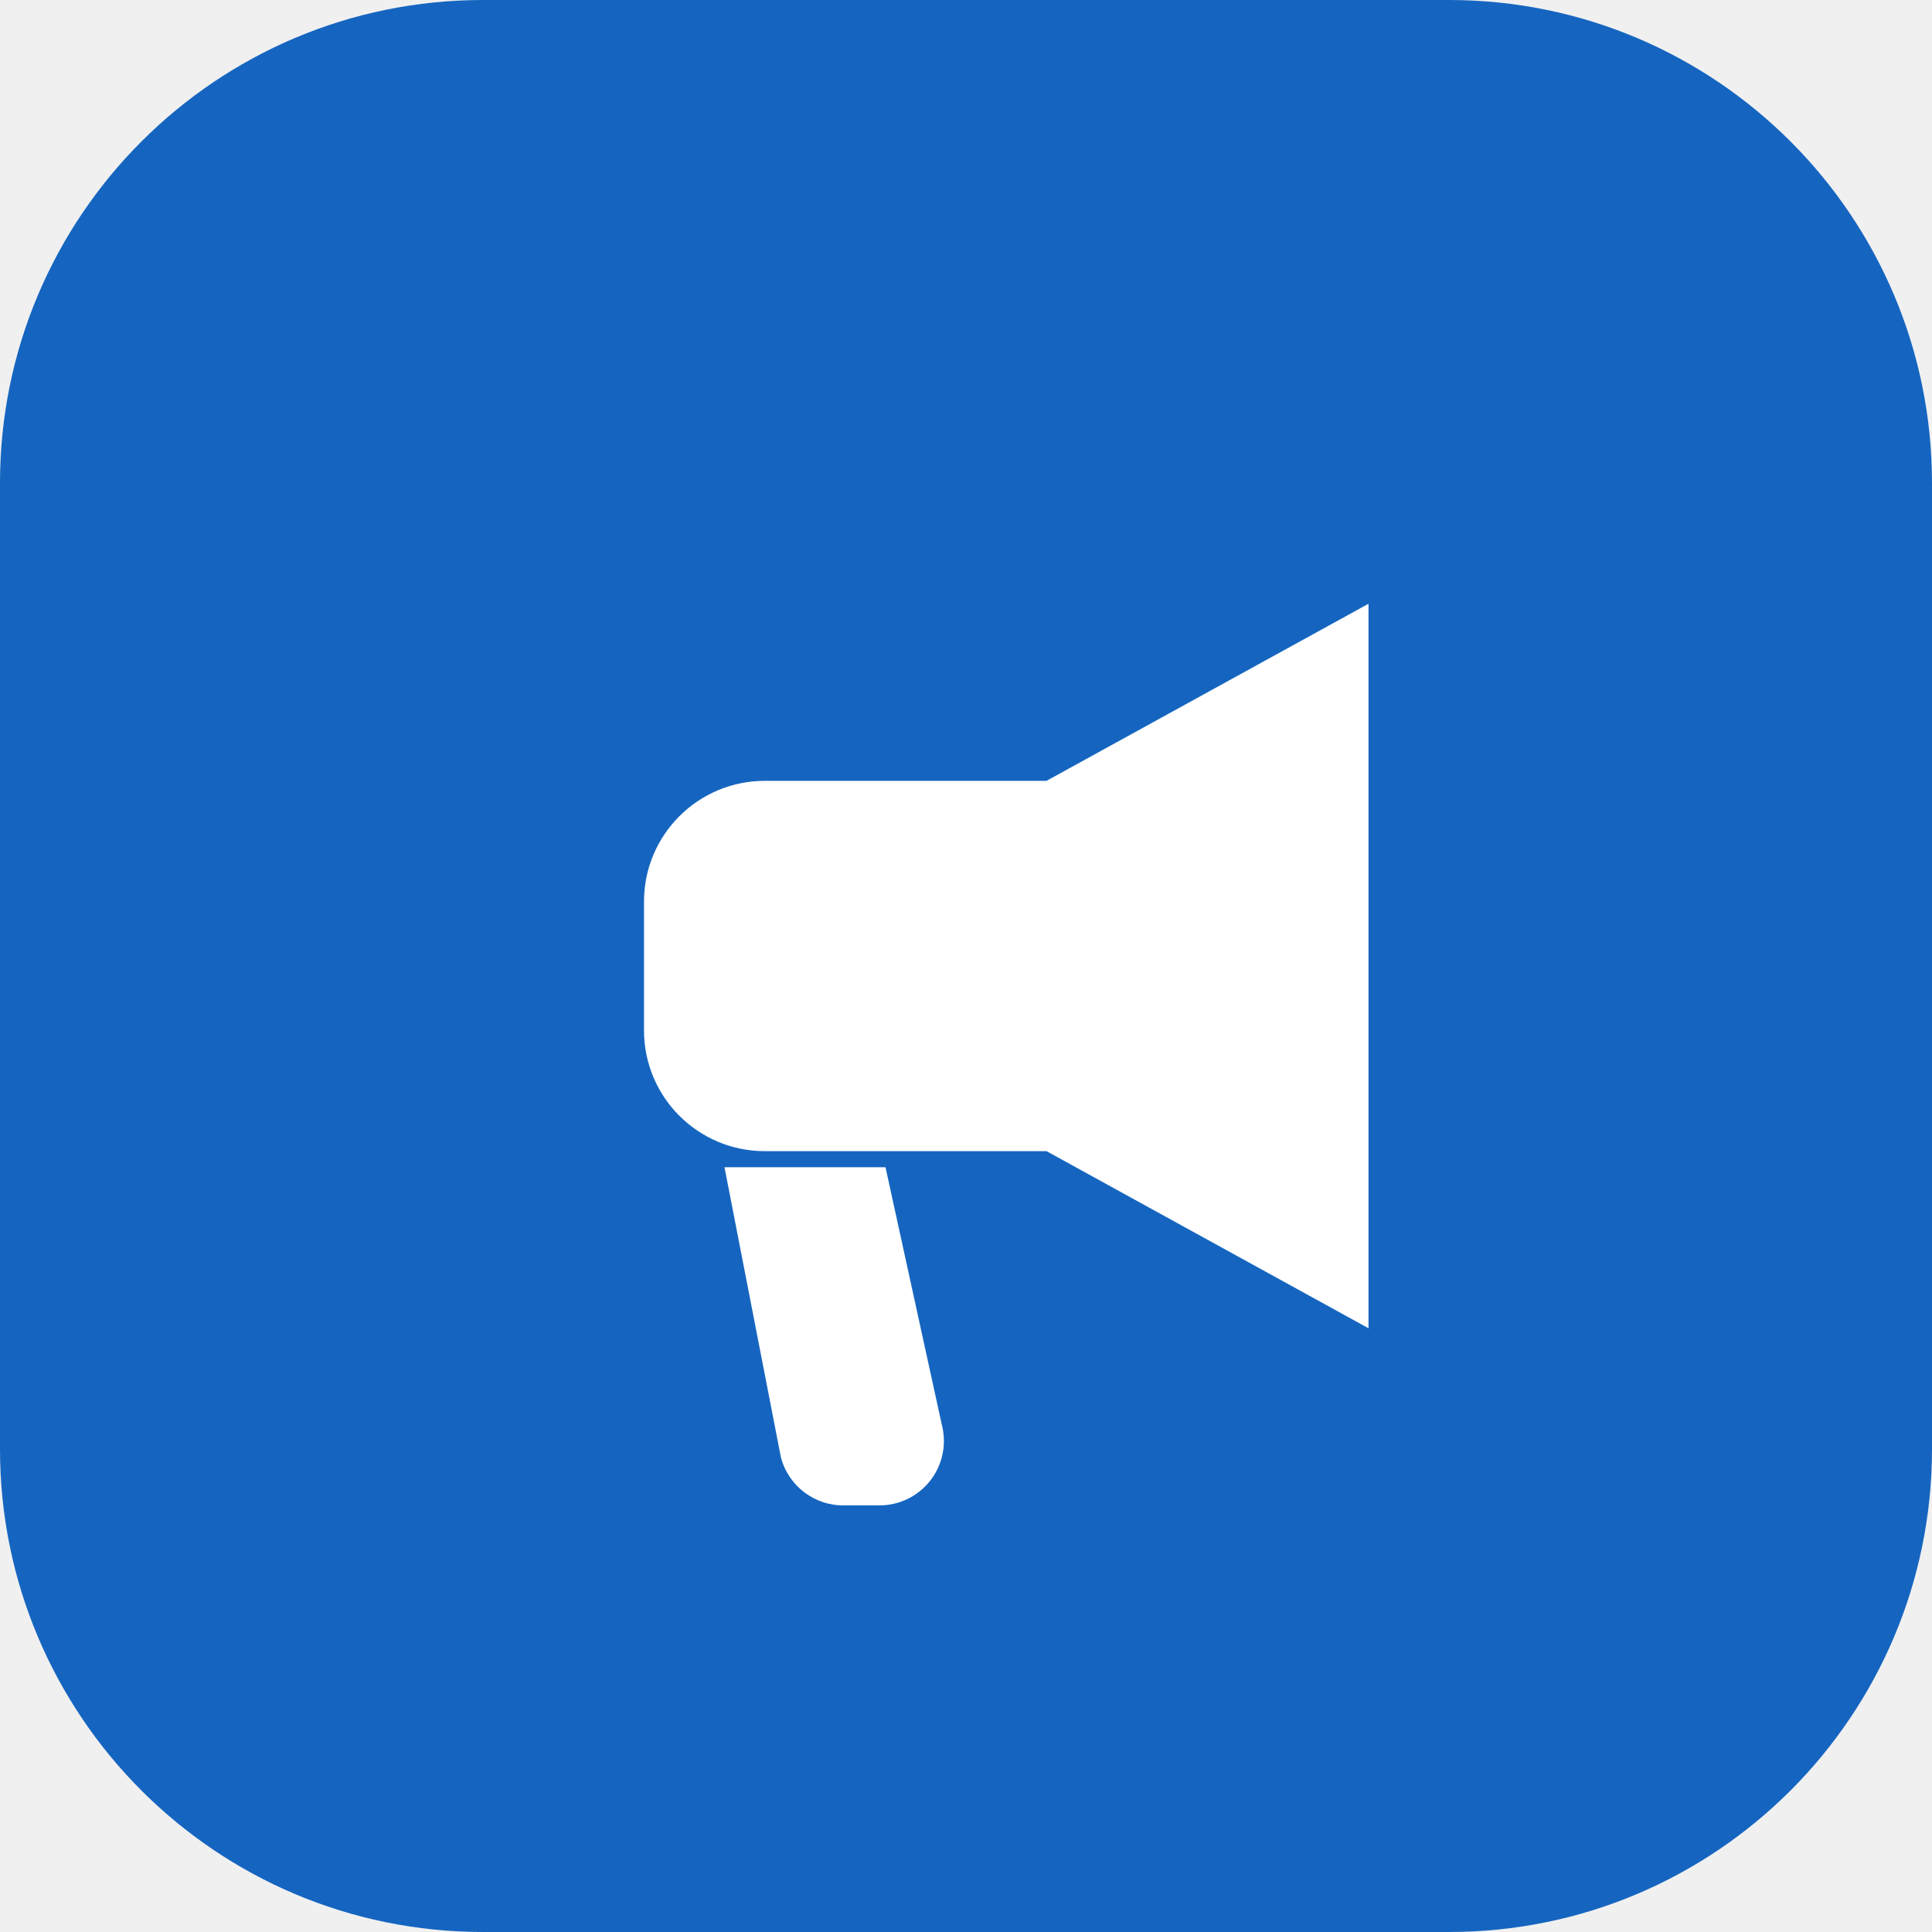
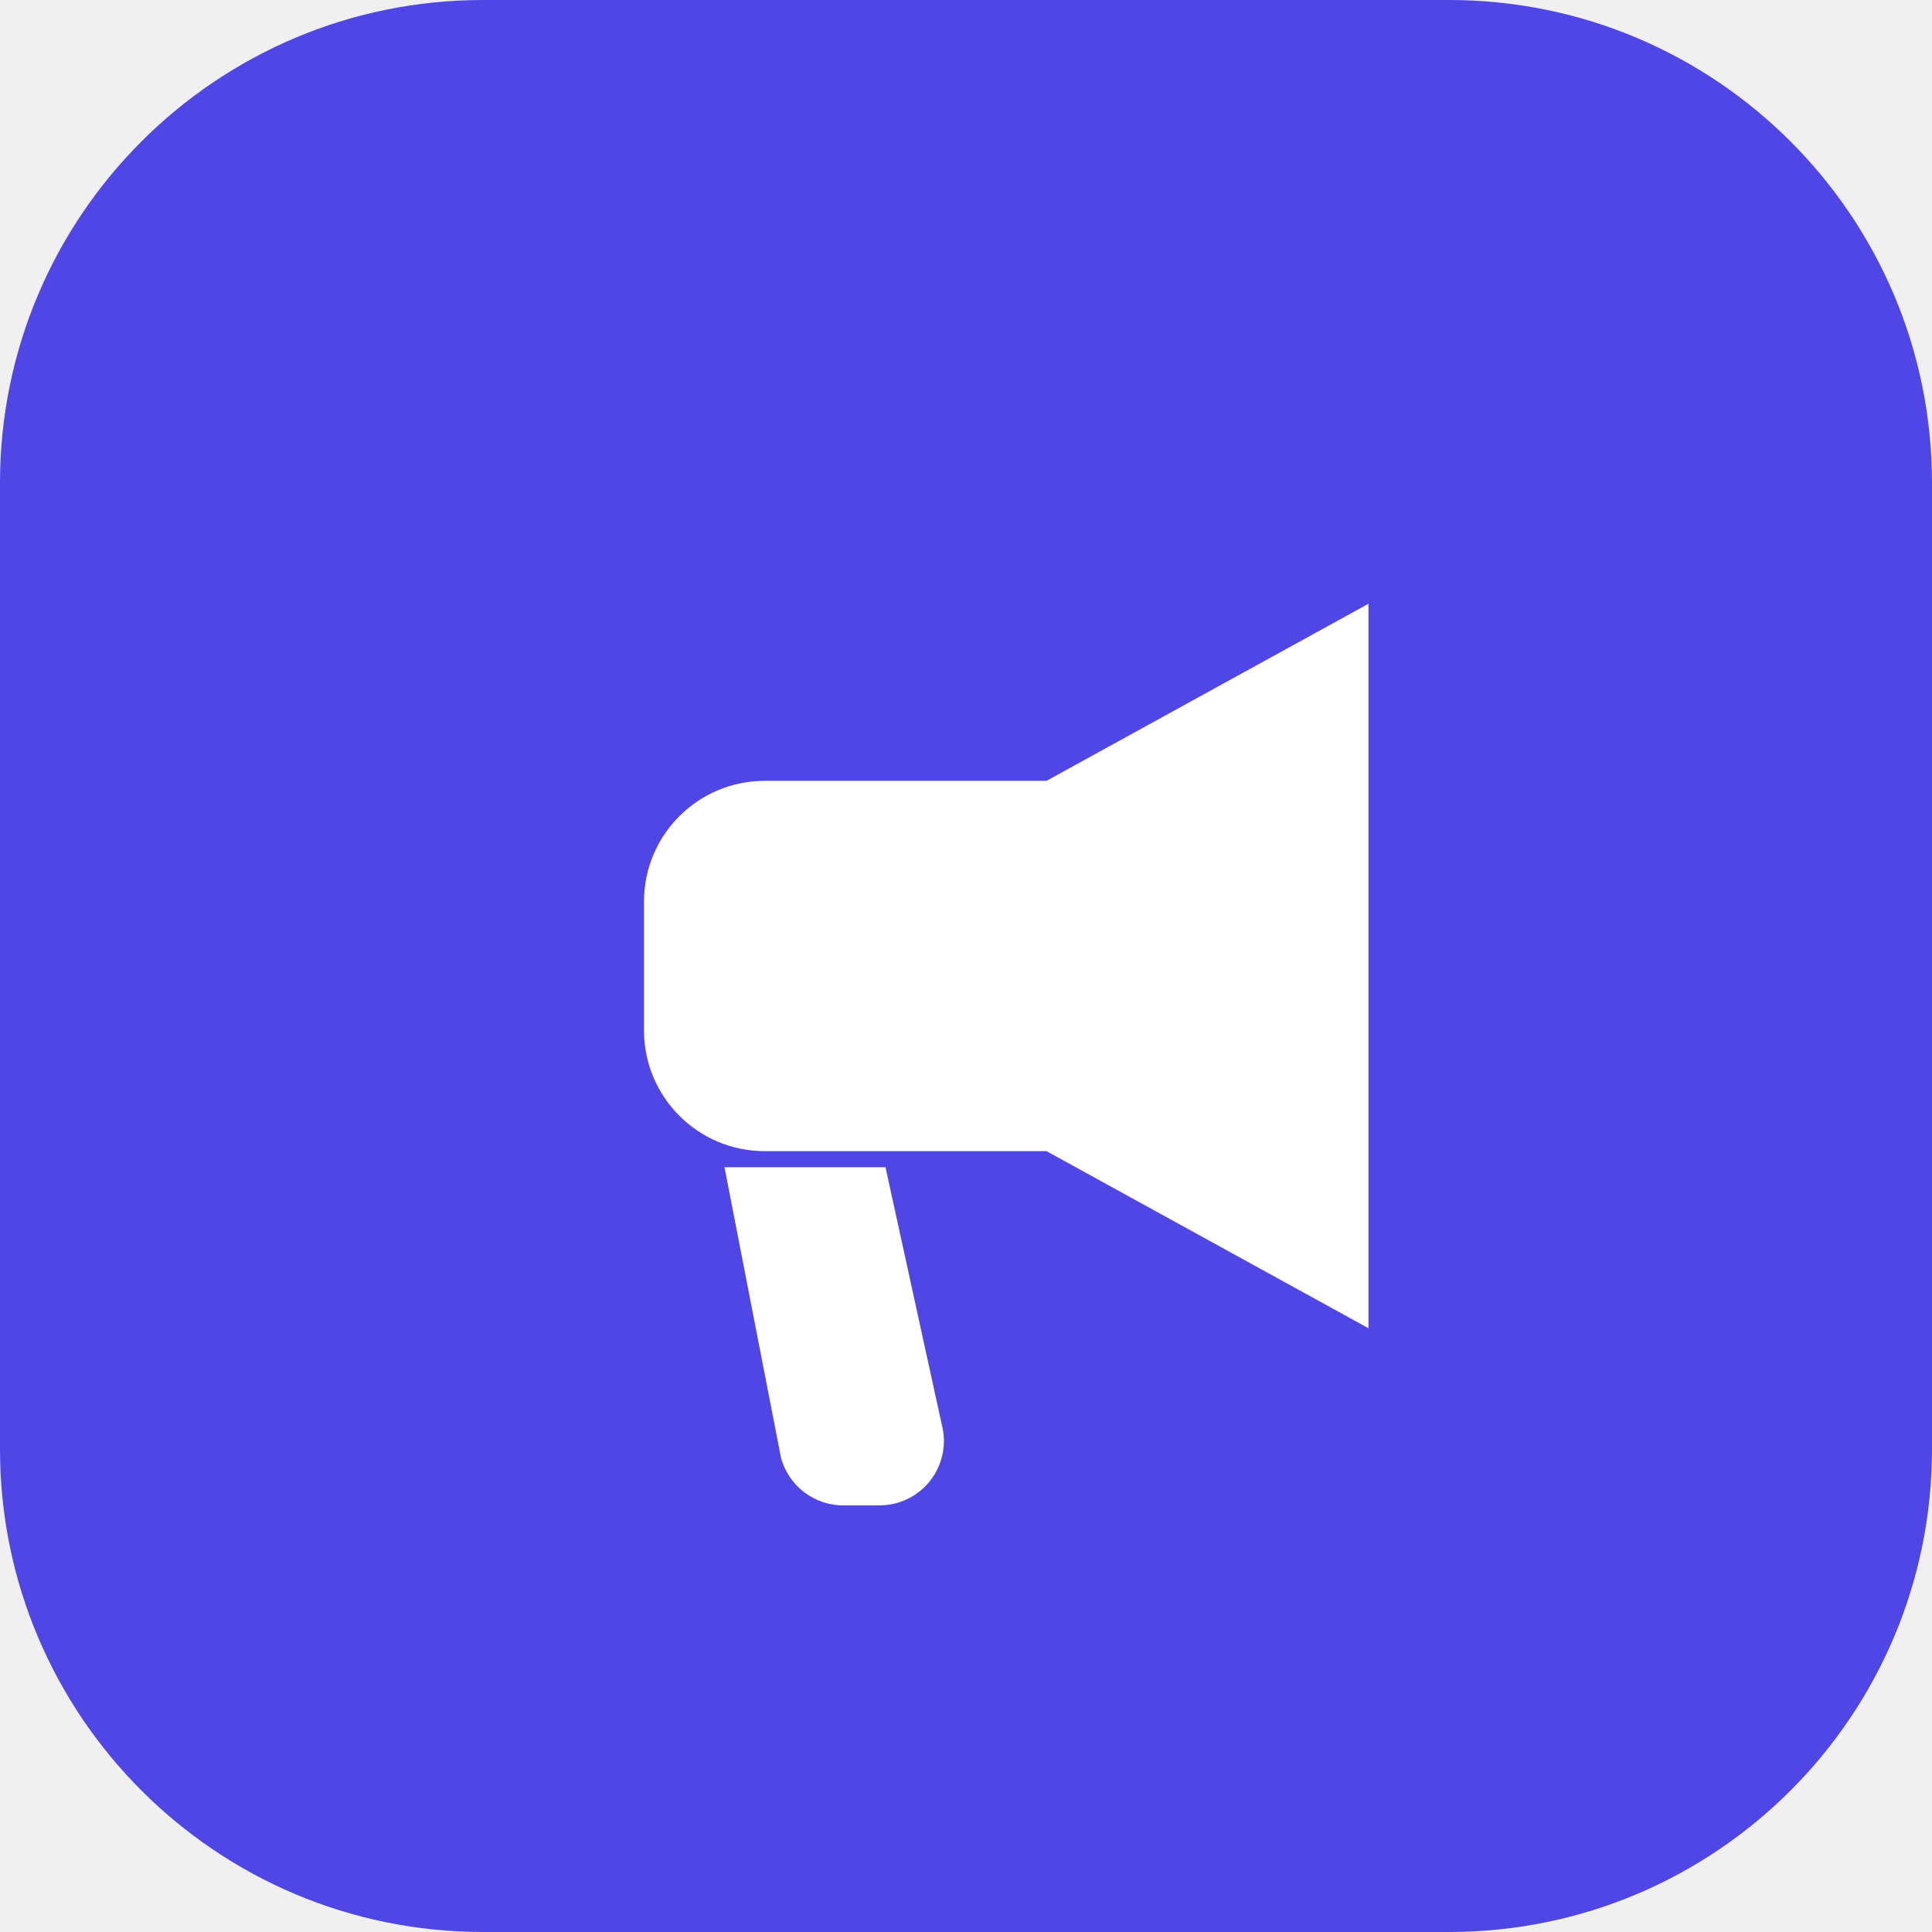
<svg xmlns="http://www.w3.org/2000/svg" viewBox="0 0 24 24">
-   <rect width="24" height="24" rx="6" fill="#1565c0" />
+   <rect width="24" height="24" rx="6" fill="#4F46E5" />
  <path fill="#fff" d="M17 7.5v9l-4-2.2H9.5a1.5 1.5 0 0 1-1.5-1.5v-1.6a1.5 1.5 0 0 1 1.5-1.5H13zM9 14.5h2l.7 3.2a.8.8 0 0 1-.8 1h-.4a.8.8 0 0 1-.8-.6z" />
</svg>
